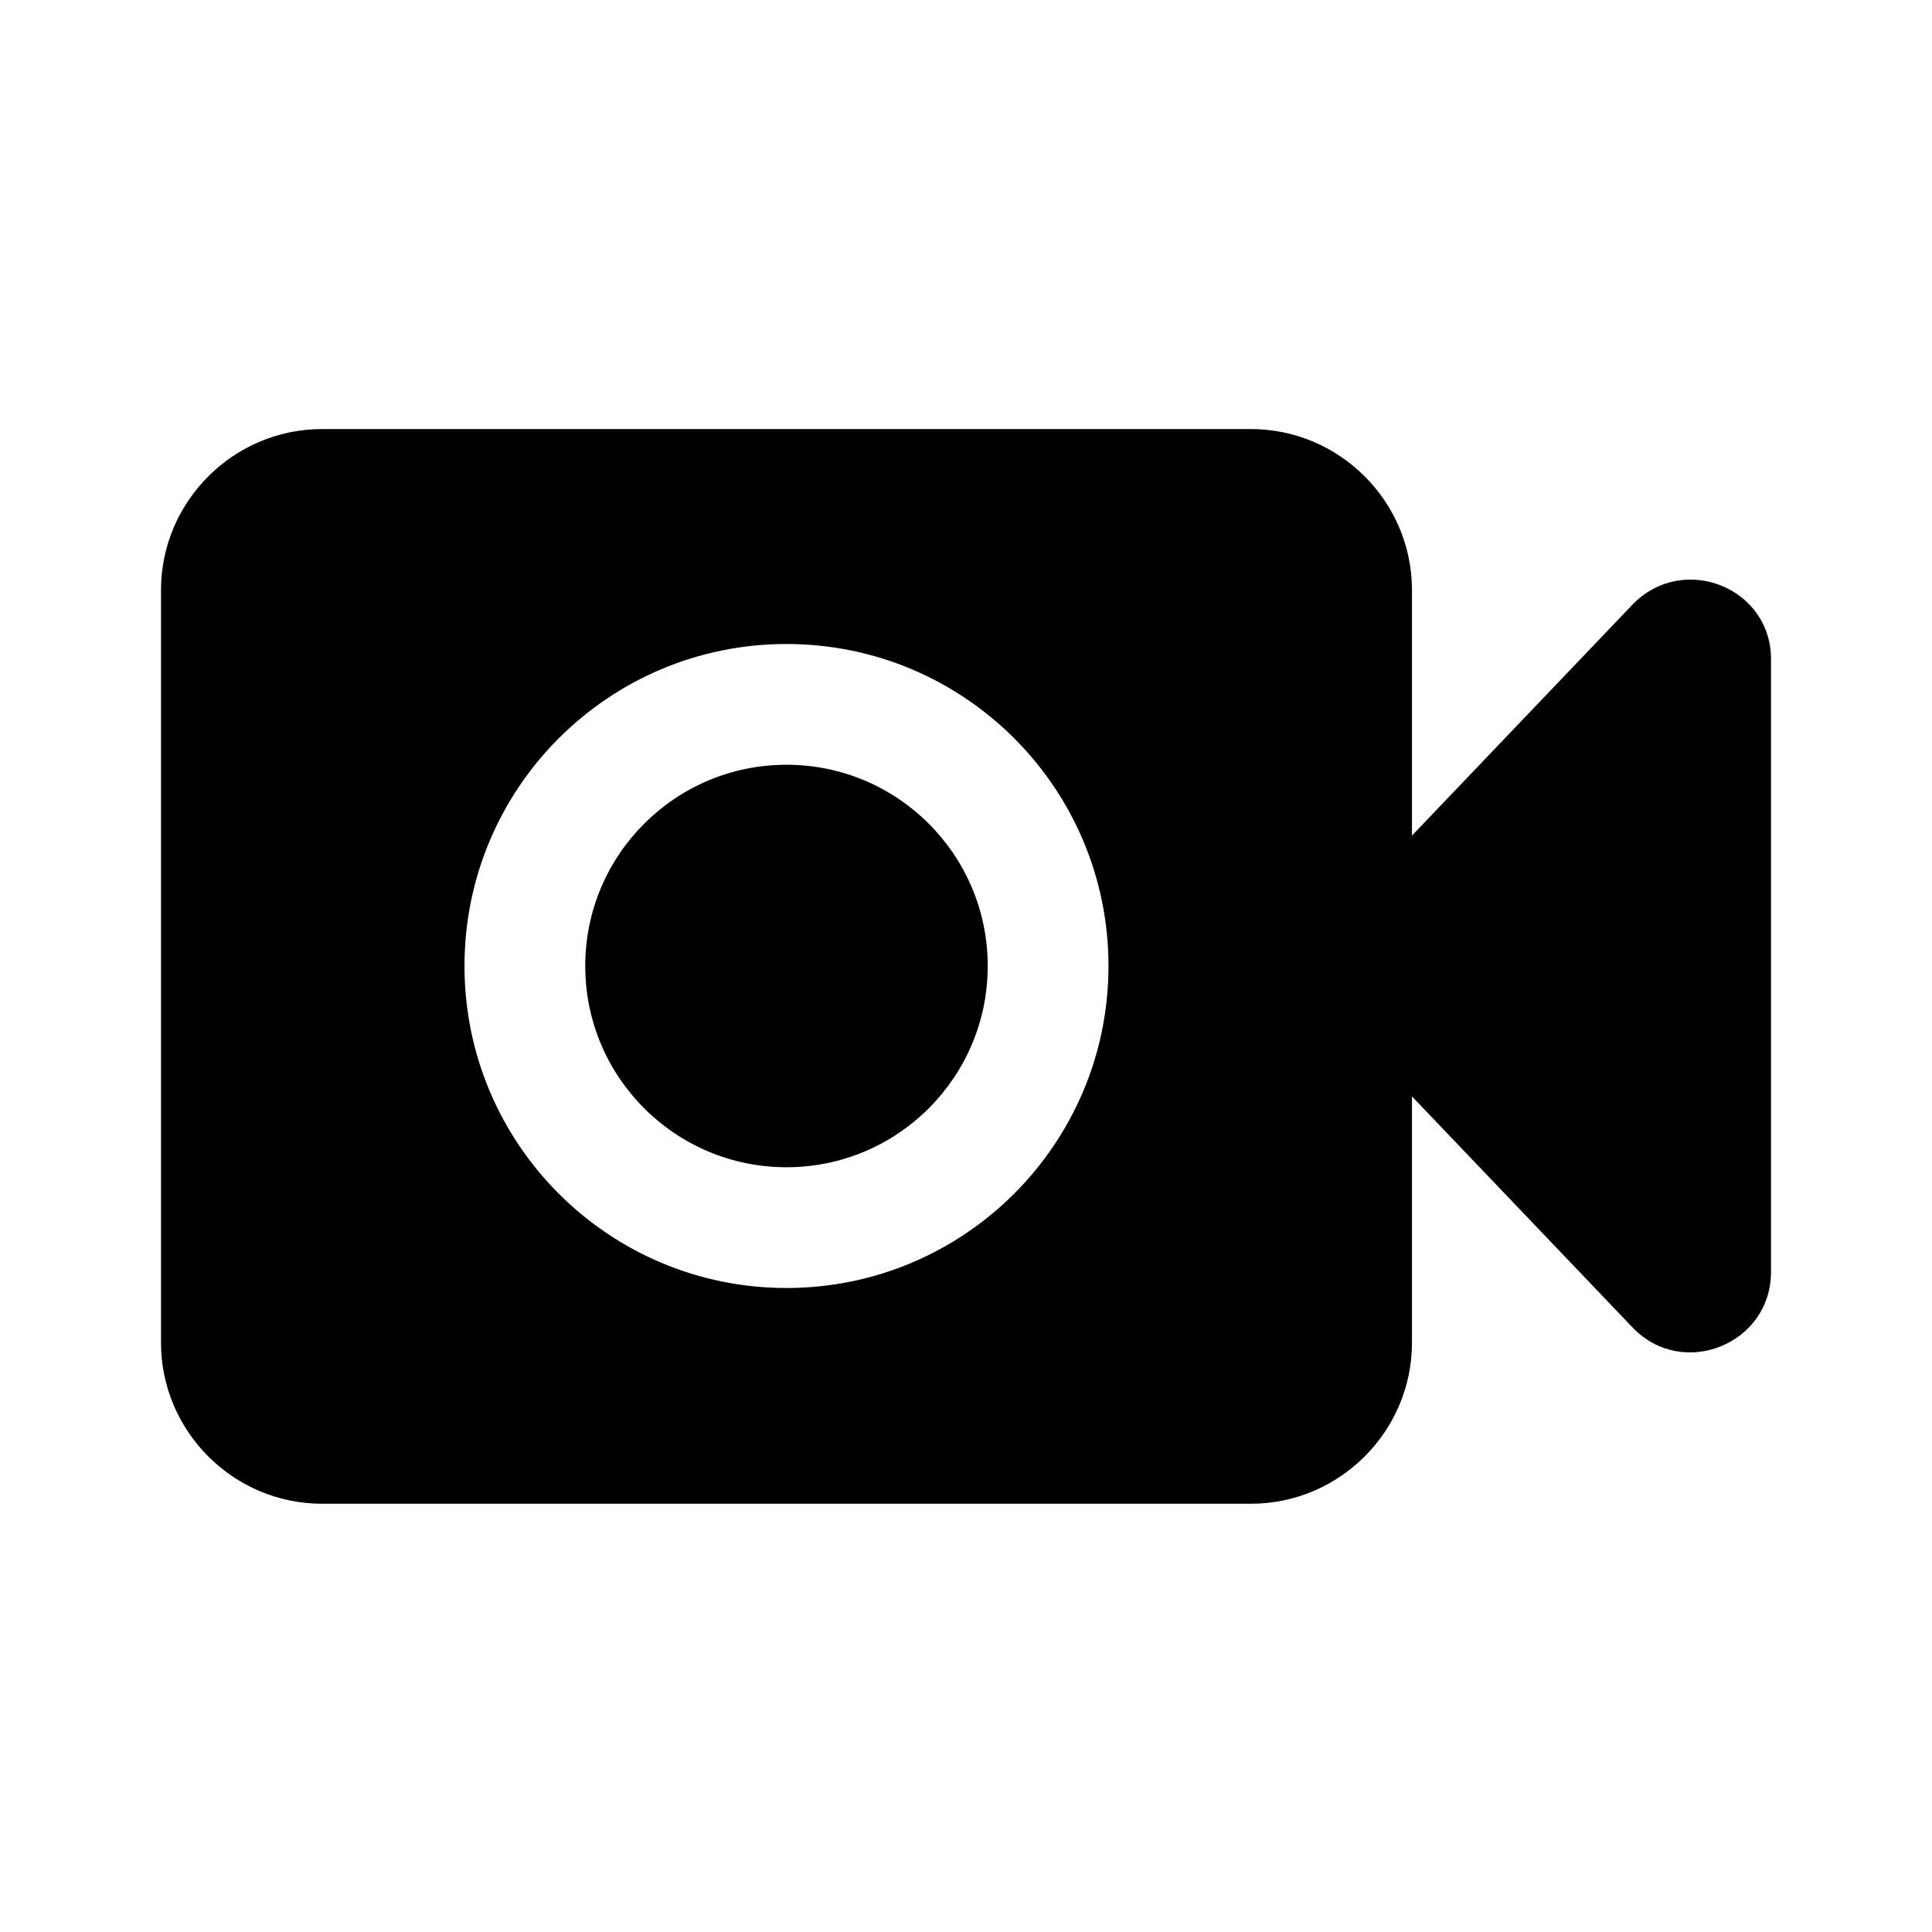
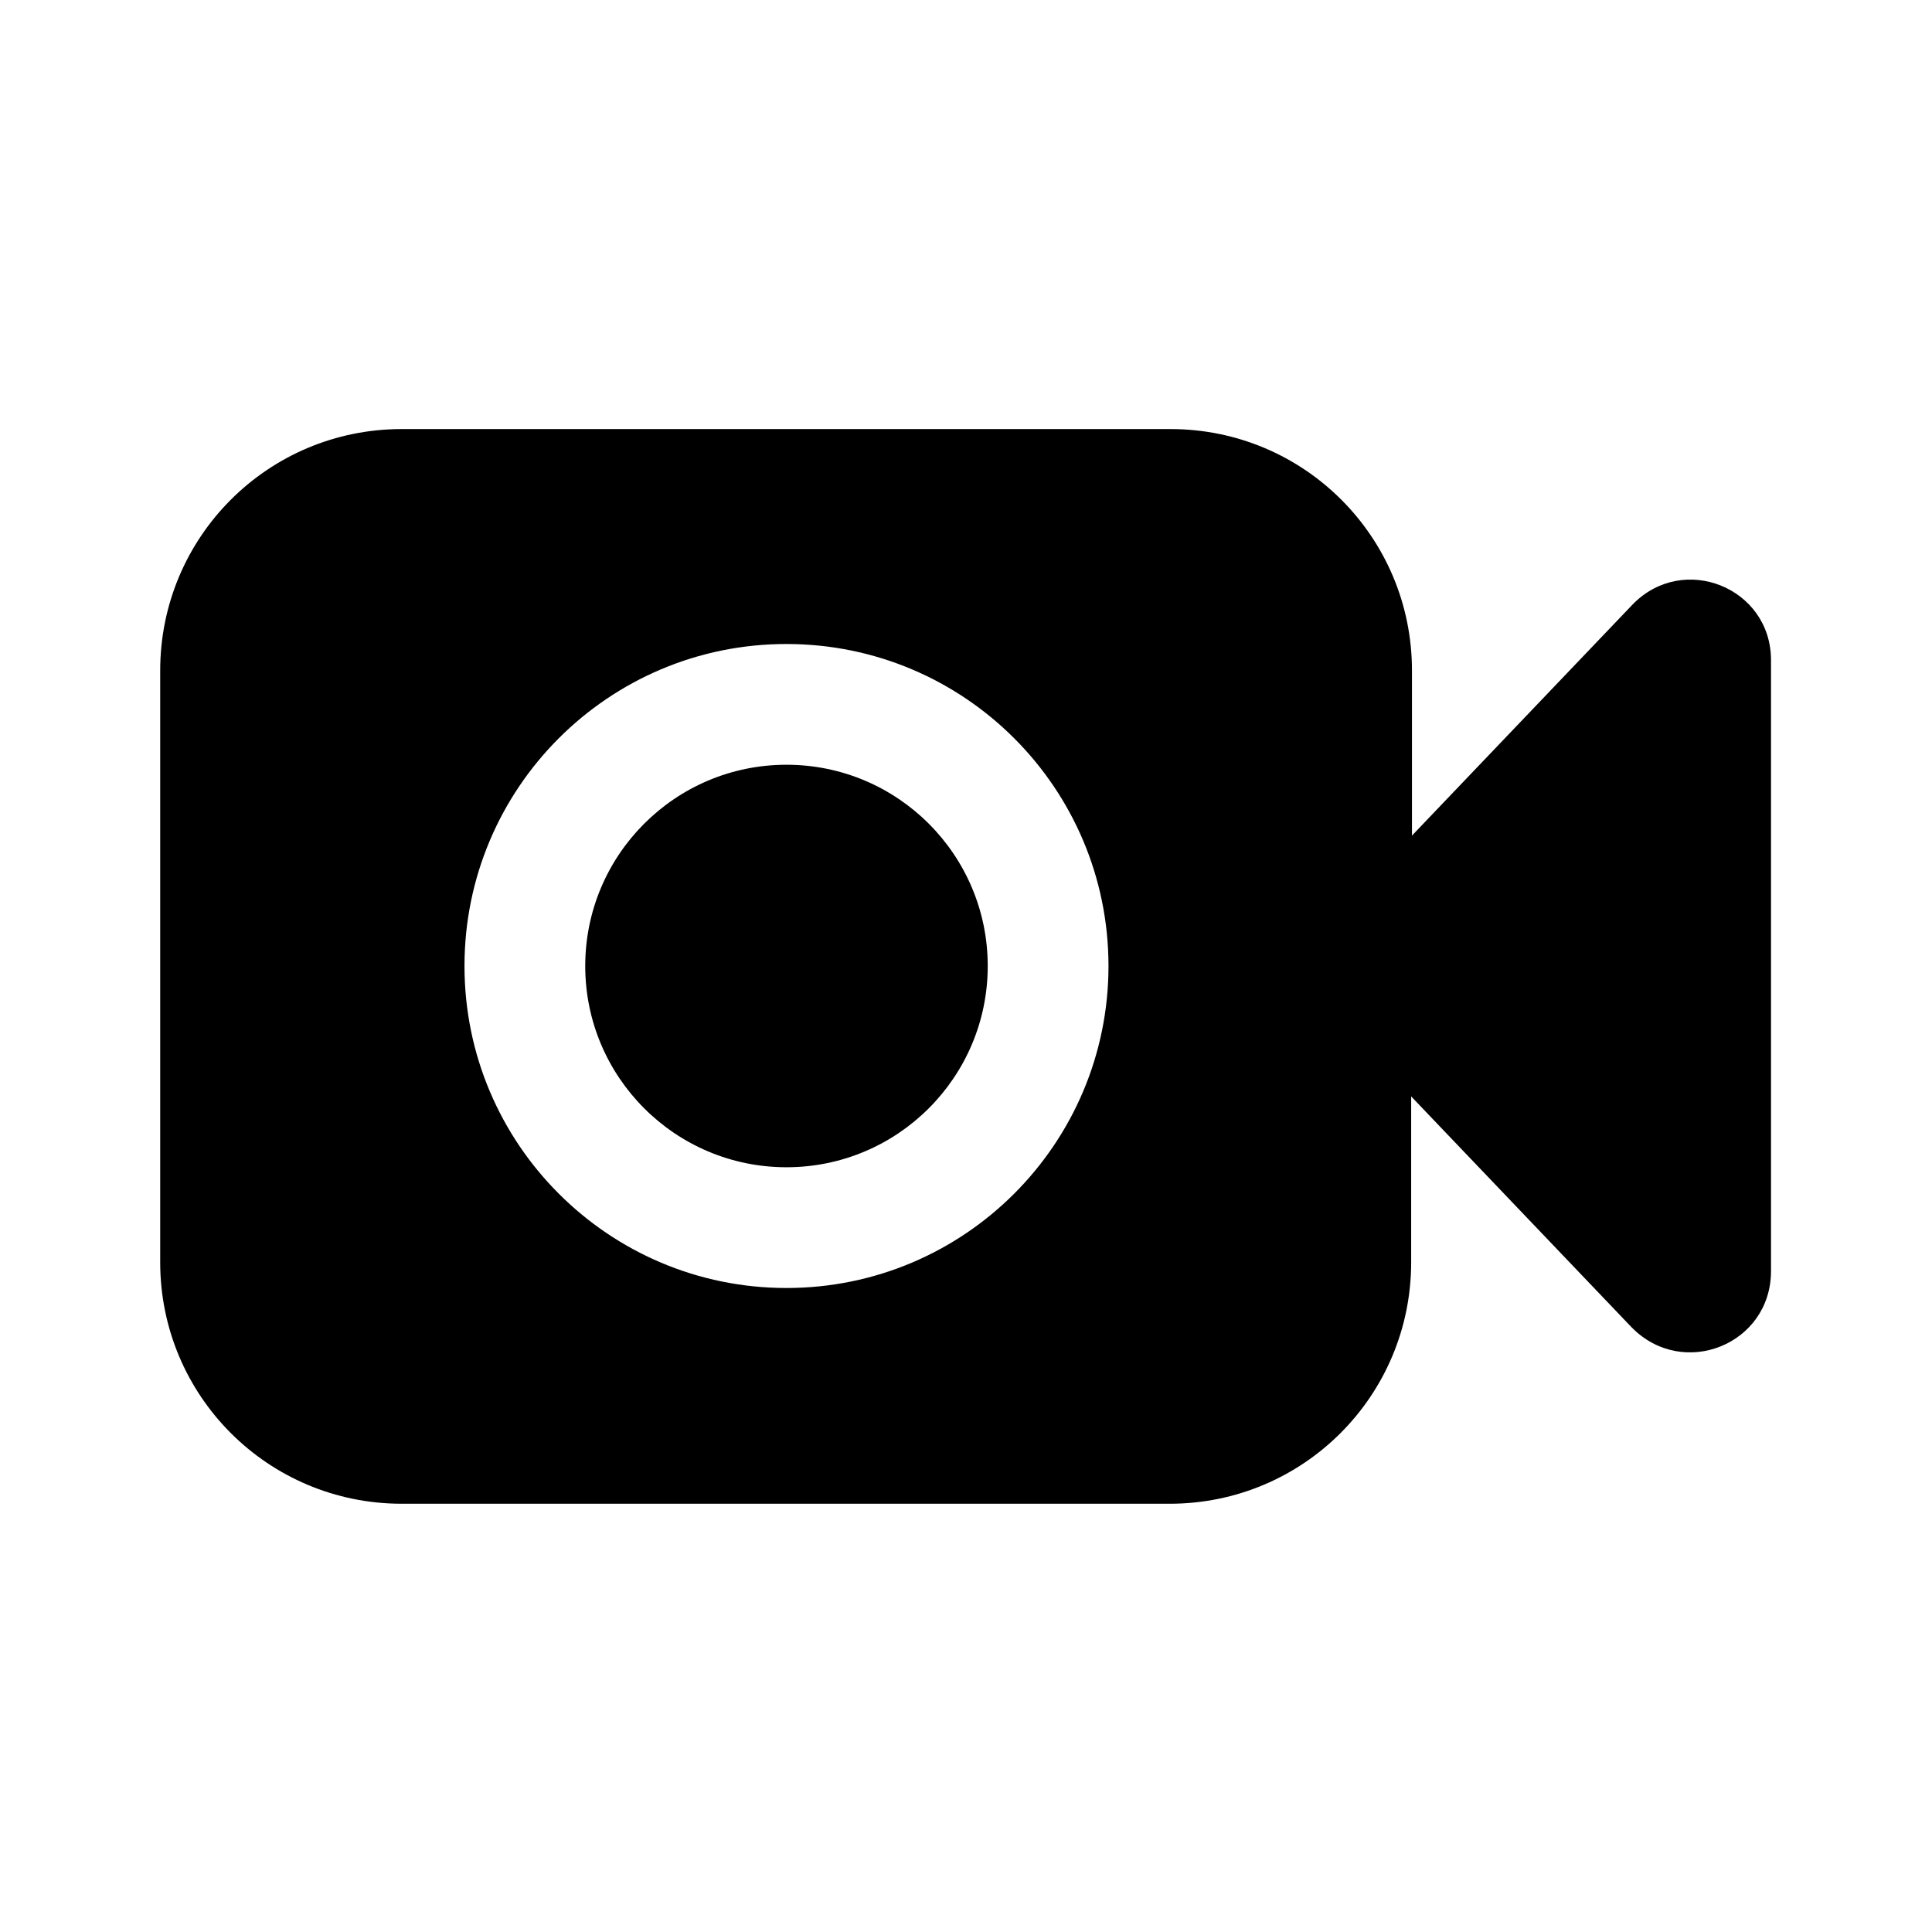
<svg xmlns="http://www.w3.org/2000/svg" width="24" height="24" viewBox="0 0 24 24" fill="currentColor">
-   <path fill-rule="evenodd" clip-rule="evenodd" d="M17.54 10.38l2.74-2.87c.63-.65 1.73-.21 1.72.69v7.6c0 .9-1.1 1.34-1.72.69l-2.74-2.87v3.06c0 1.1-.9 2-2 2H4c-1.1 0-2-.9-2-2V7.33c0-1.1.9-2 2-2h11.54c1.1 0 2 .9 2 2v3.05zM5.77 12a3.999 3.999 0 108 0c0-2.21-1.79-4-4-4s-4 1.79-4 4zm6.5 0a2.5 2.5 0 11-5 0 2.5 2.5 0 015 0z" />
+   <path fill-rule="evenodd" clip-rule="evenodd" d="M17.54 10.38l2.74-2.87c.63-.65 1.72-.21 1.72.69v7.59c0 .91-1.09 1.35-1.73.7l-2.74-2.87v2.06c0 1.66-1.34 3-3 3H4.99c-1.66 0-3-1.34-3-3V8.33c0-1.66 1.34-3 3-3h9.55c1.66 0 3 1.34 3 3v2.05zM5.77 12a3.999 3.999 0 108 0c0-2.21-1.79-4-4-4s-4 1.79-4 4zm6.5 0a2.5 2.5 0 11-5 0 2.5 2.5 0 015 0z" />
</svg>
